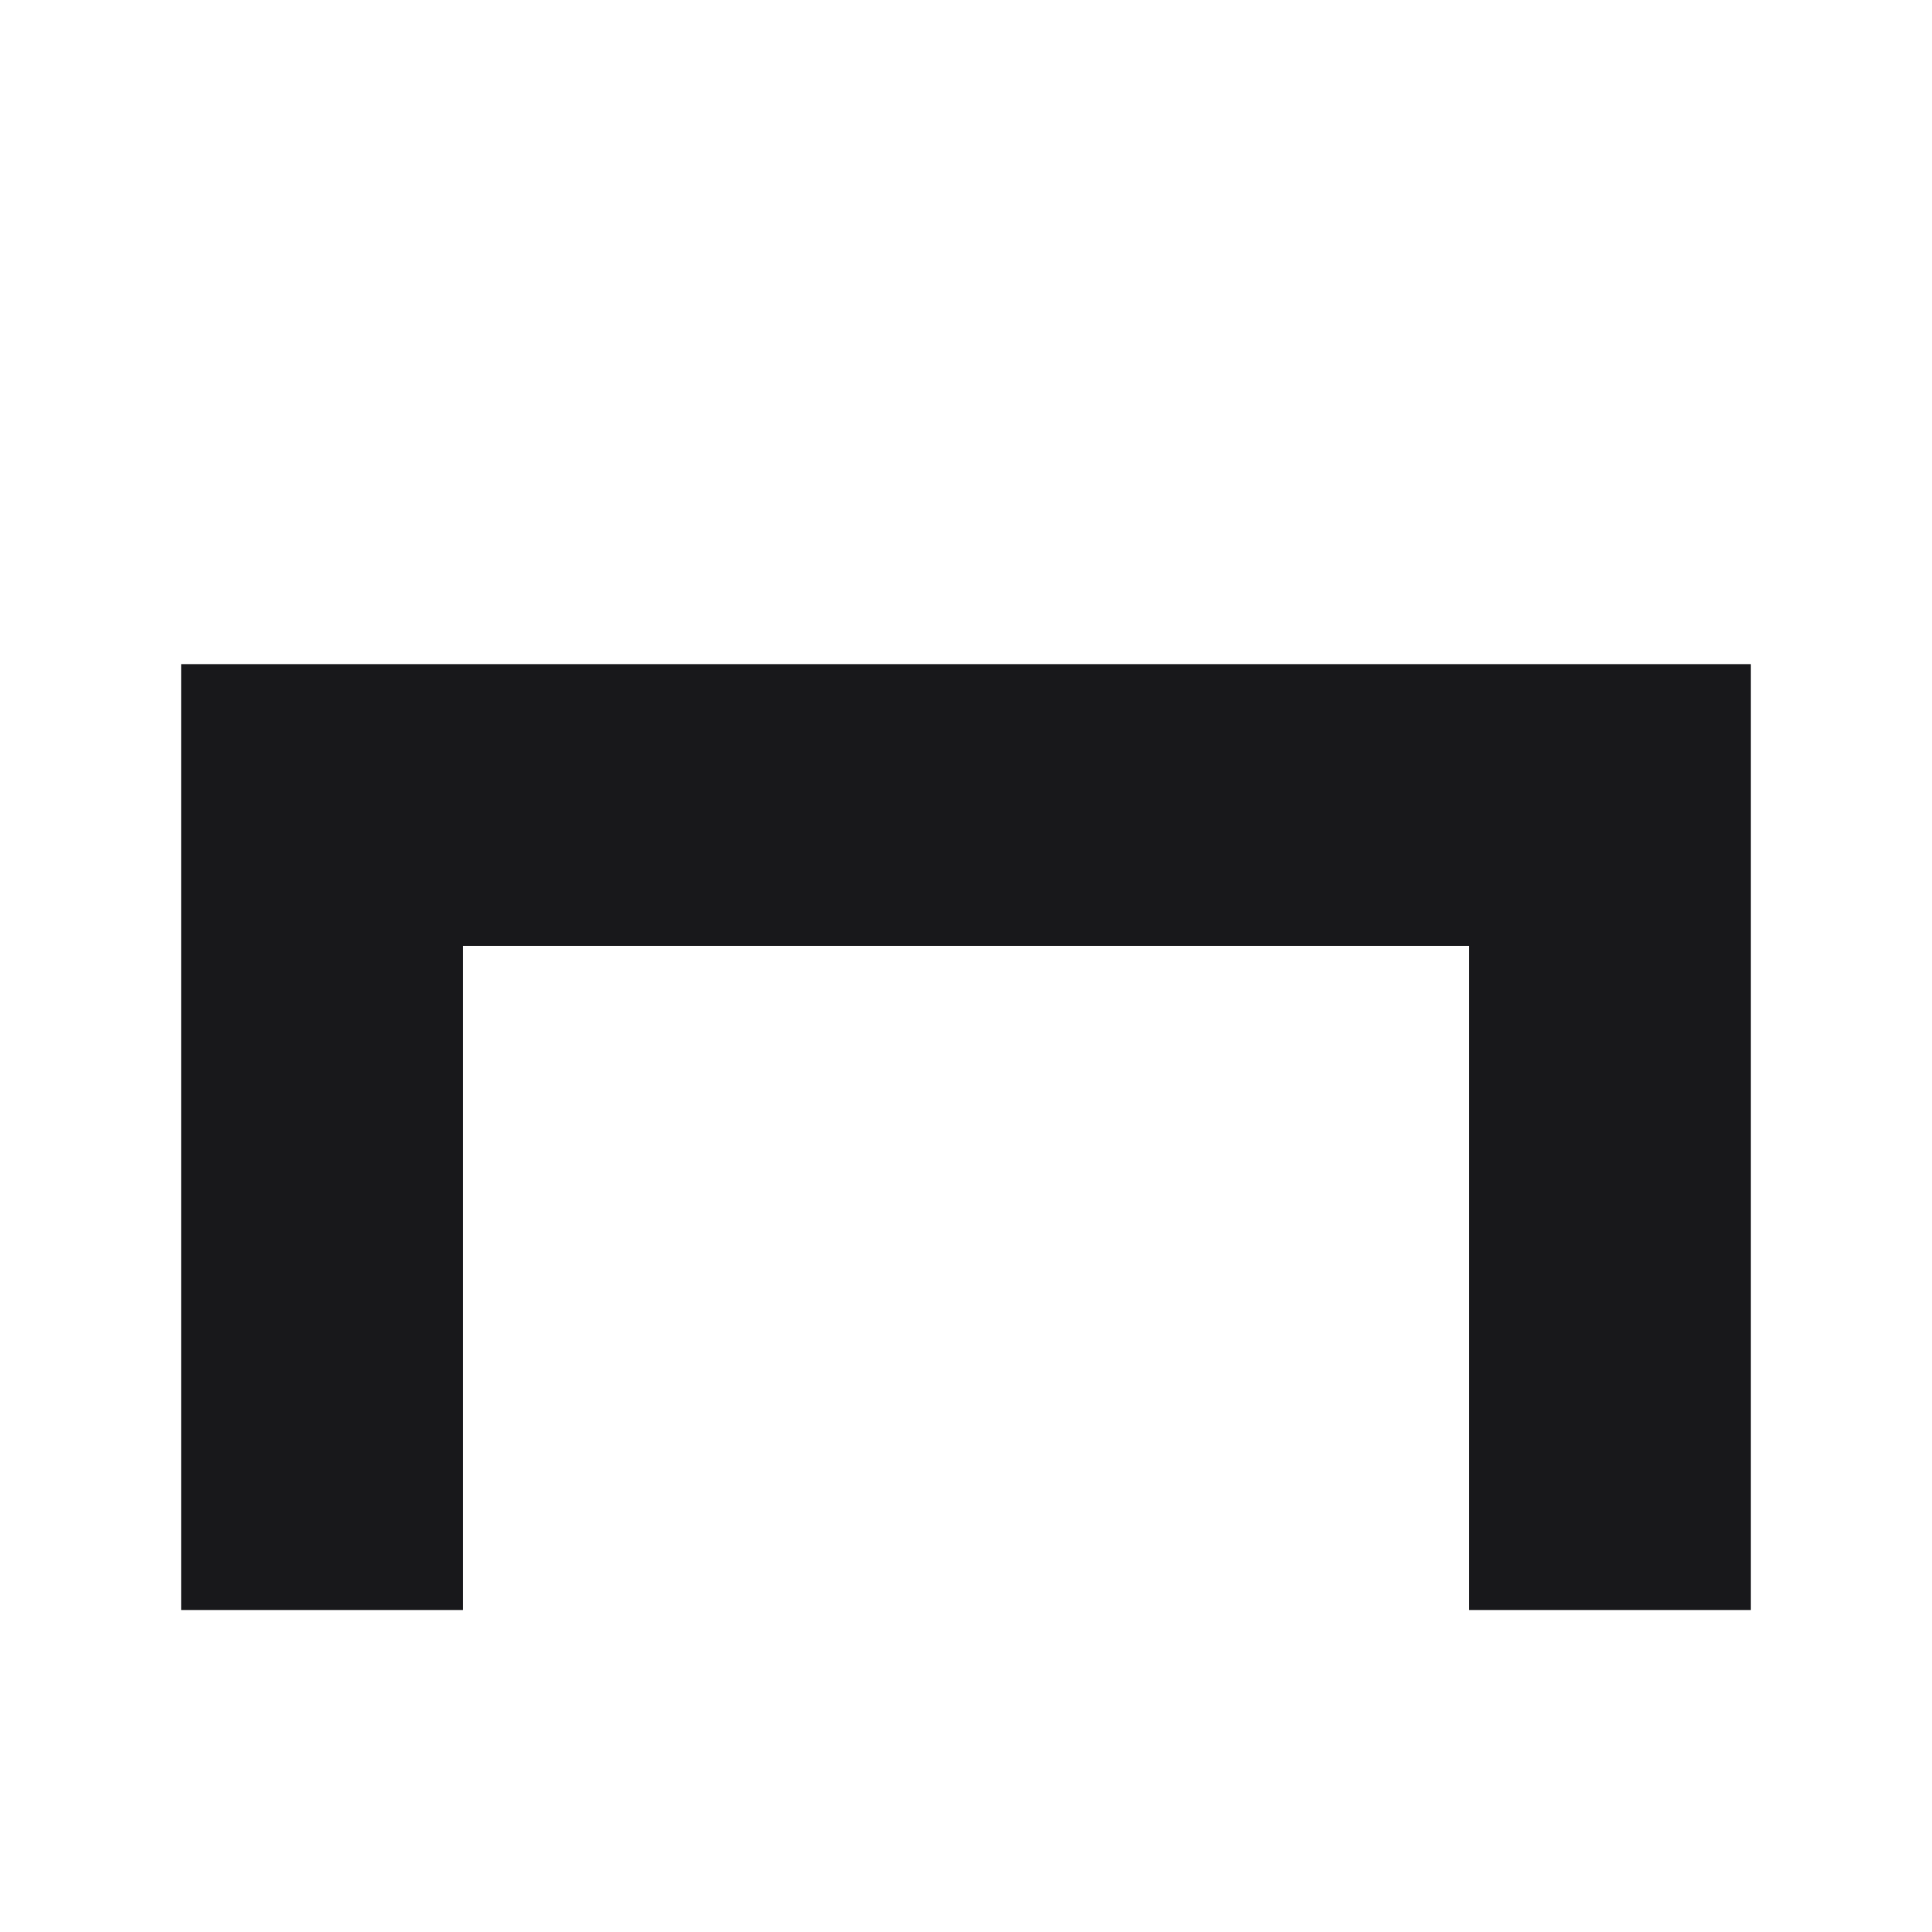
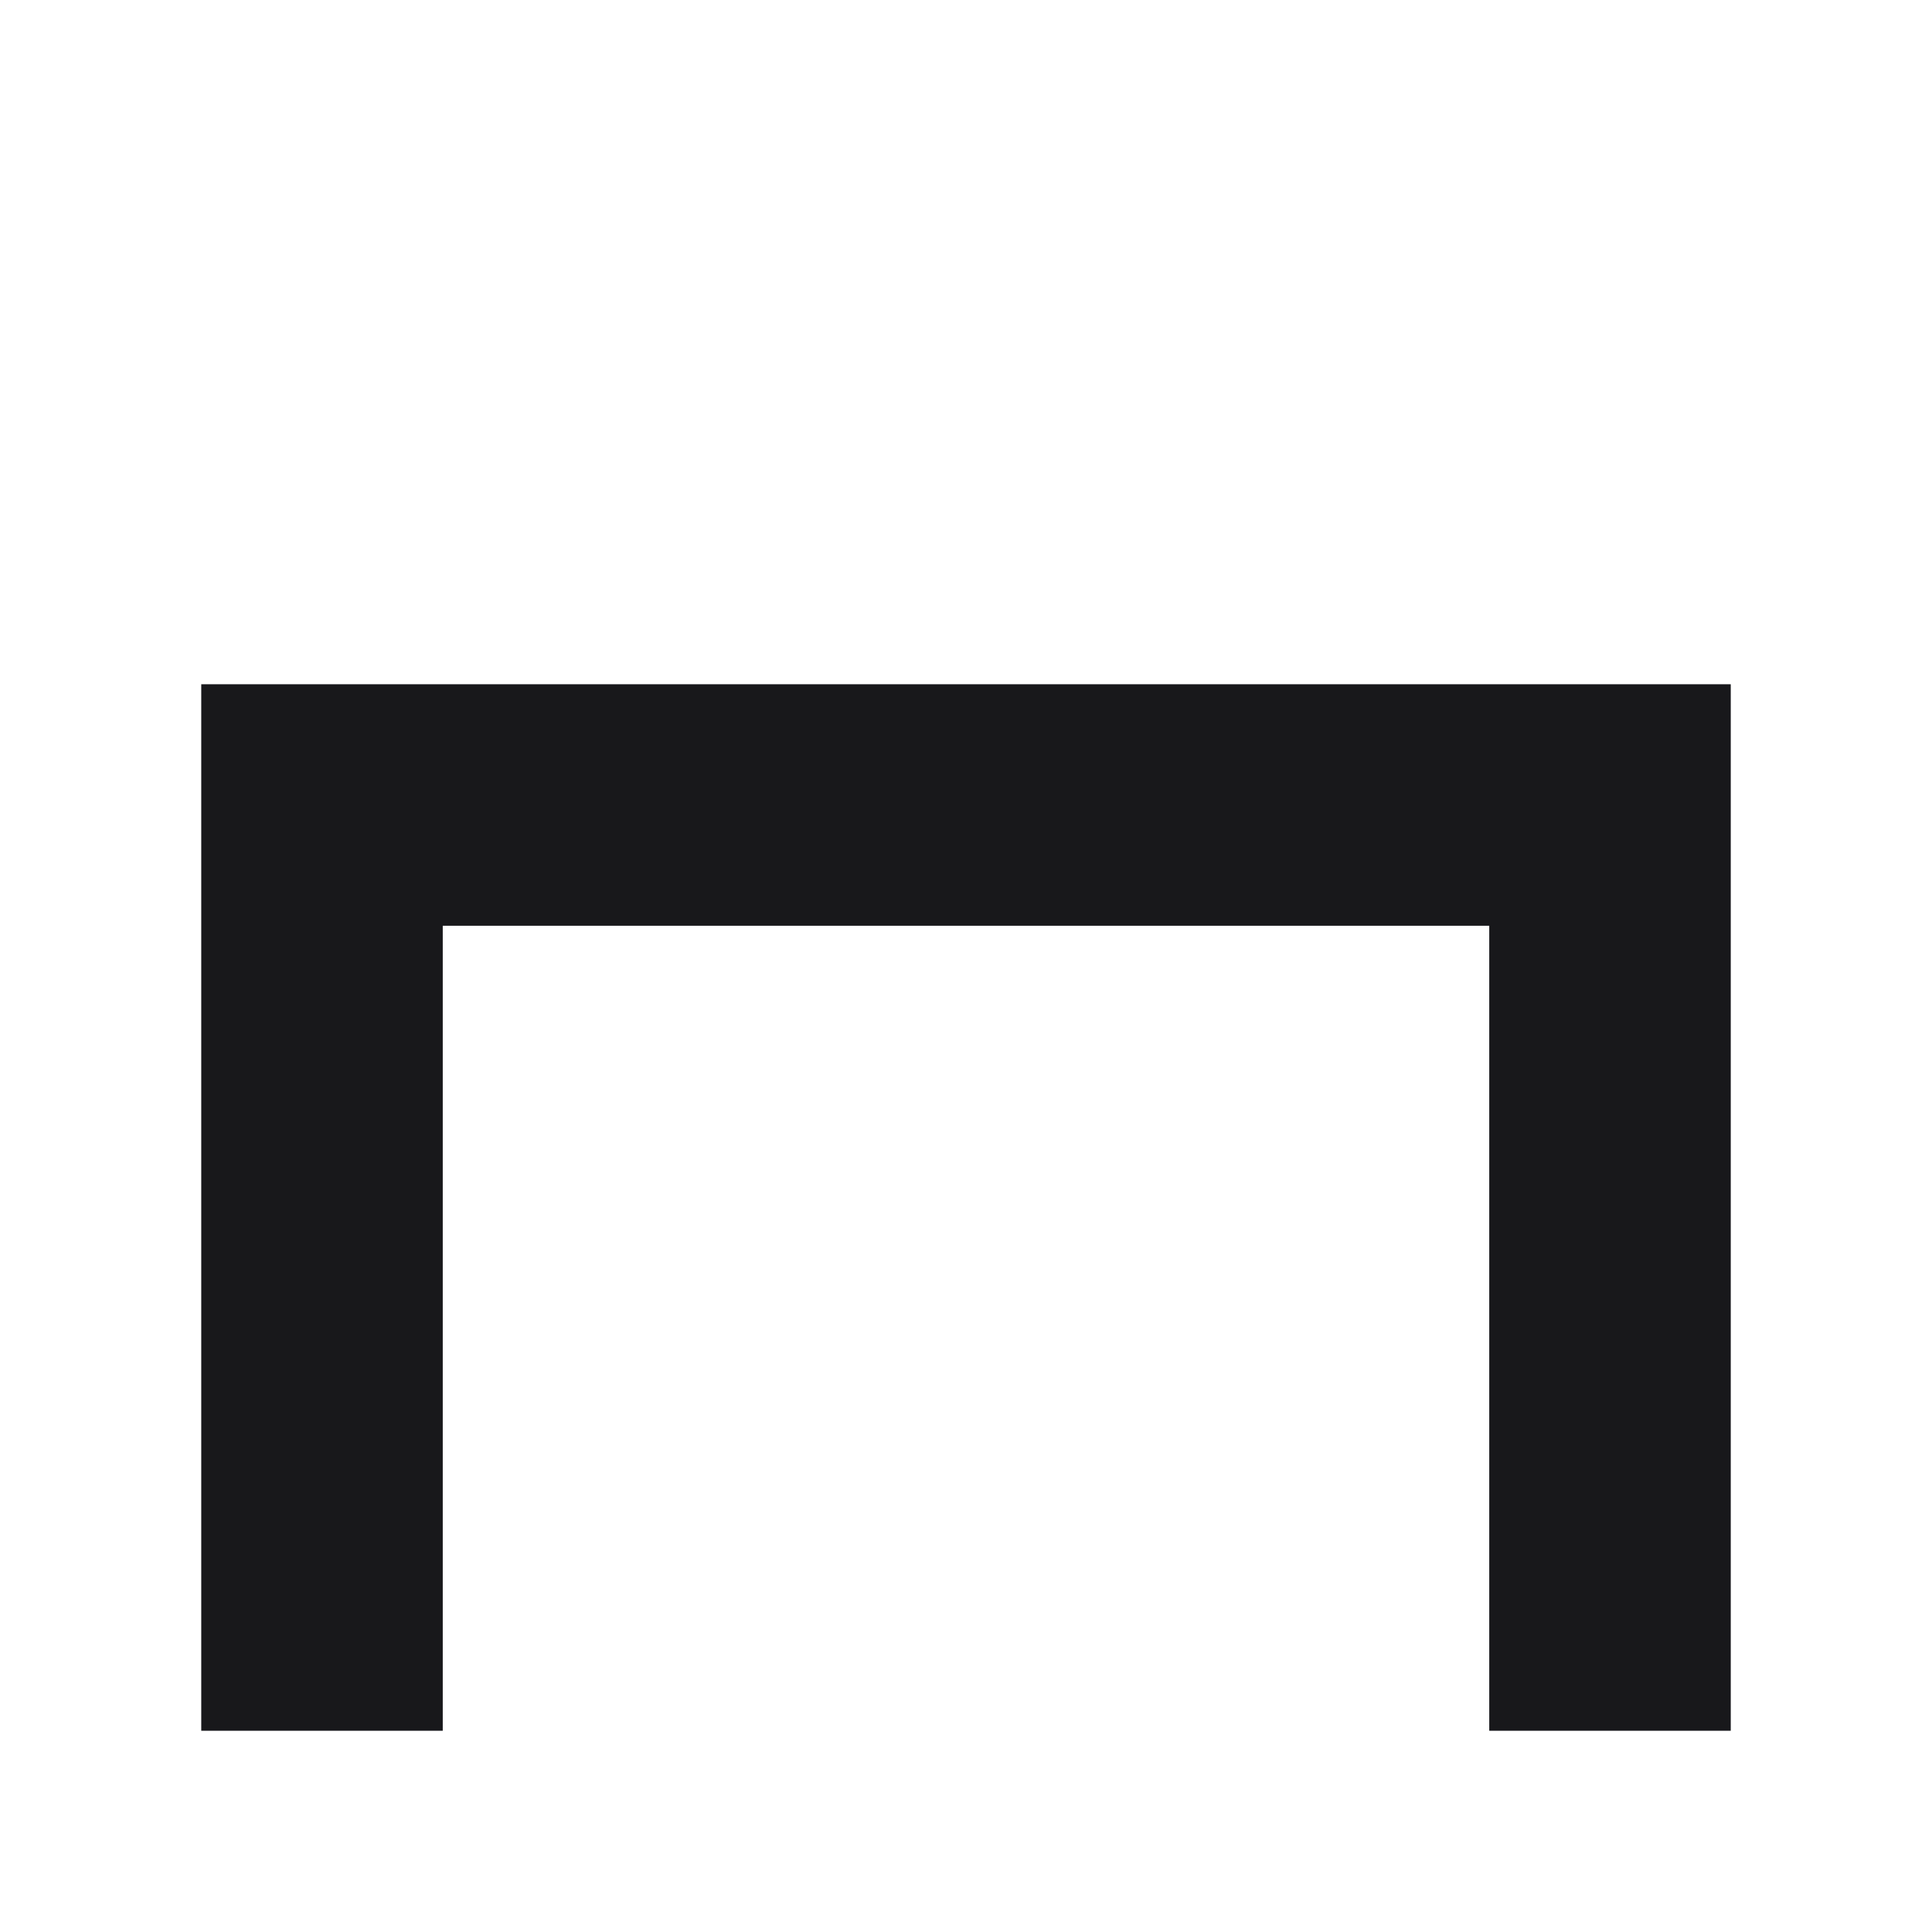
- <svg xmlns="http://www.w3.org/2000/svg" viewBox="0 0 24 24" fill="none">
-   <style>.s{stroke:#18181b}@media(prefers-color-scheme:dark){.s{stroke:#e4e4e7}}</style>
-   <path class="s" d="M4 20 L4 10 L20 10 L20 20" stroke-width="3.5" stroke-linecap="butt" stroke-linejoin="miter" fill="none" />
+ <svg xmlns="http://www.w3.org/2000/svg" viewBox="0 0 24 24">
+   <style>.s{fill:none;stroke:#18181b;stroke-width:3;stroke-linecap:square;stroke-linejoin:miter}@media(prefers-color-scheme:dark){.s{stroke:#e4e4e7}}</style>
+   <polyline class="s" points="4,20 4,10 20,10 20,20" />
</svg>
